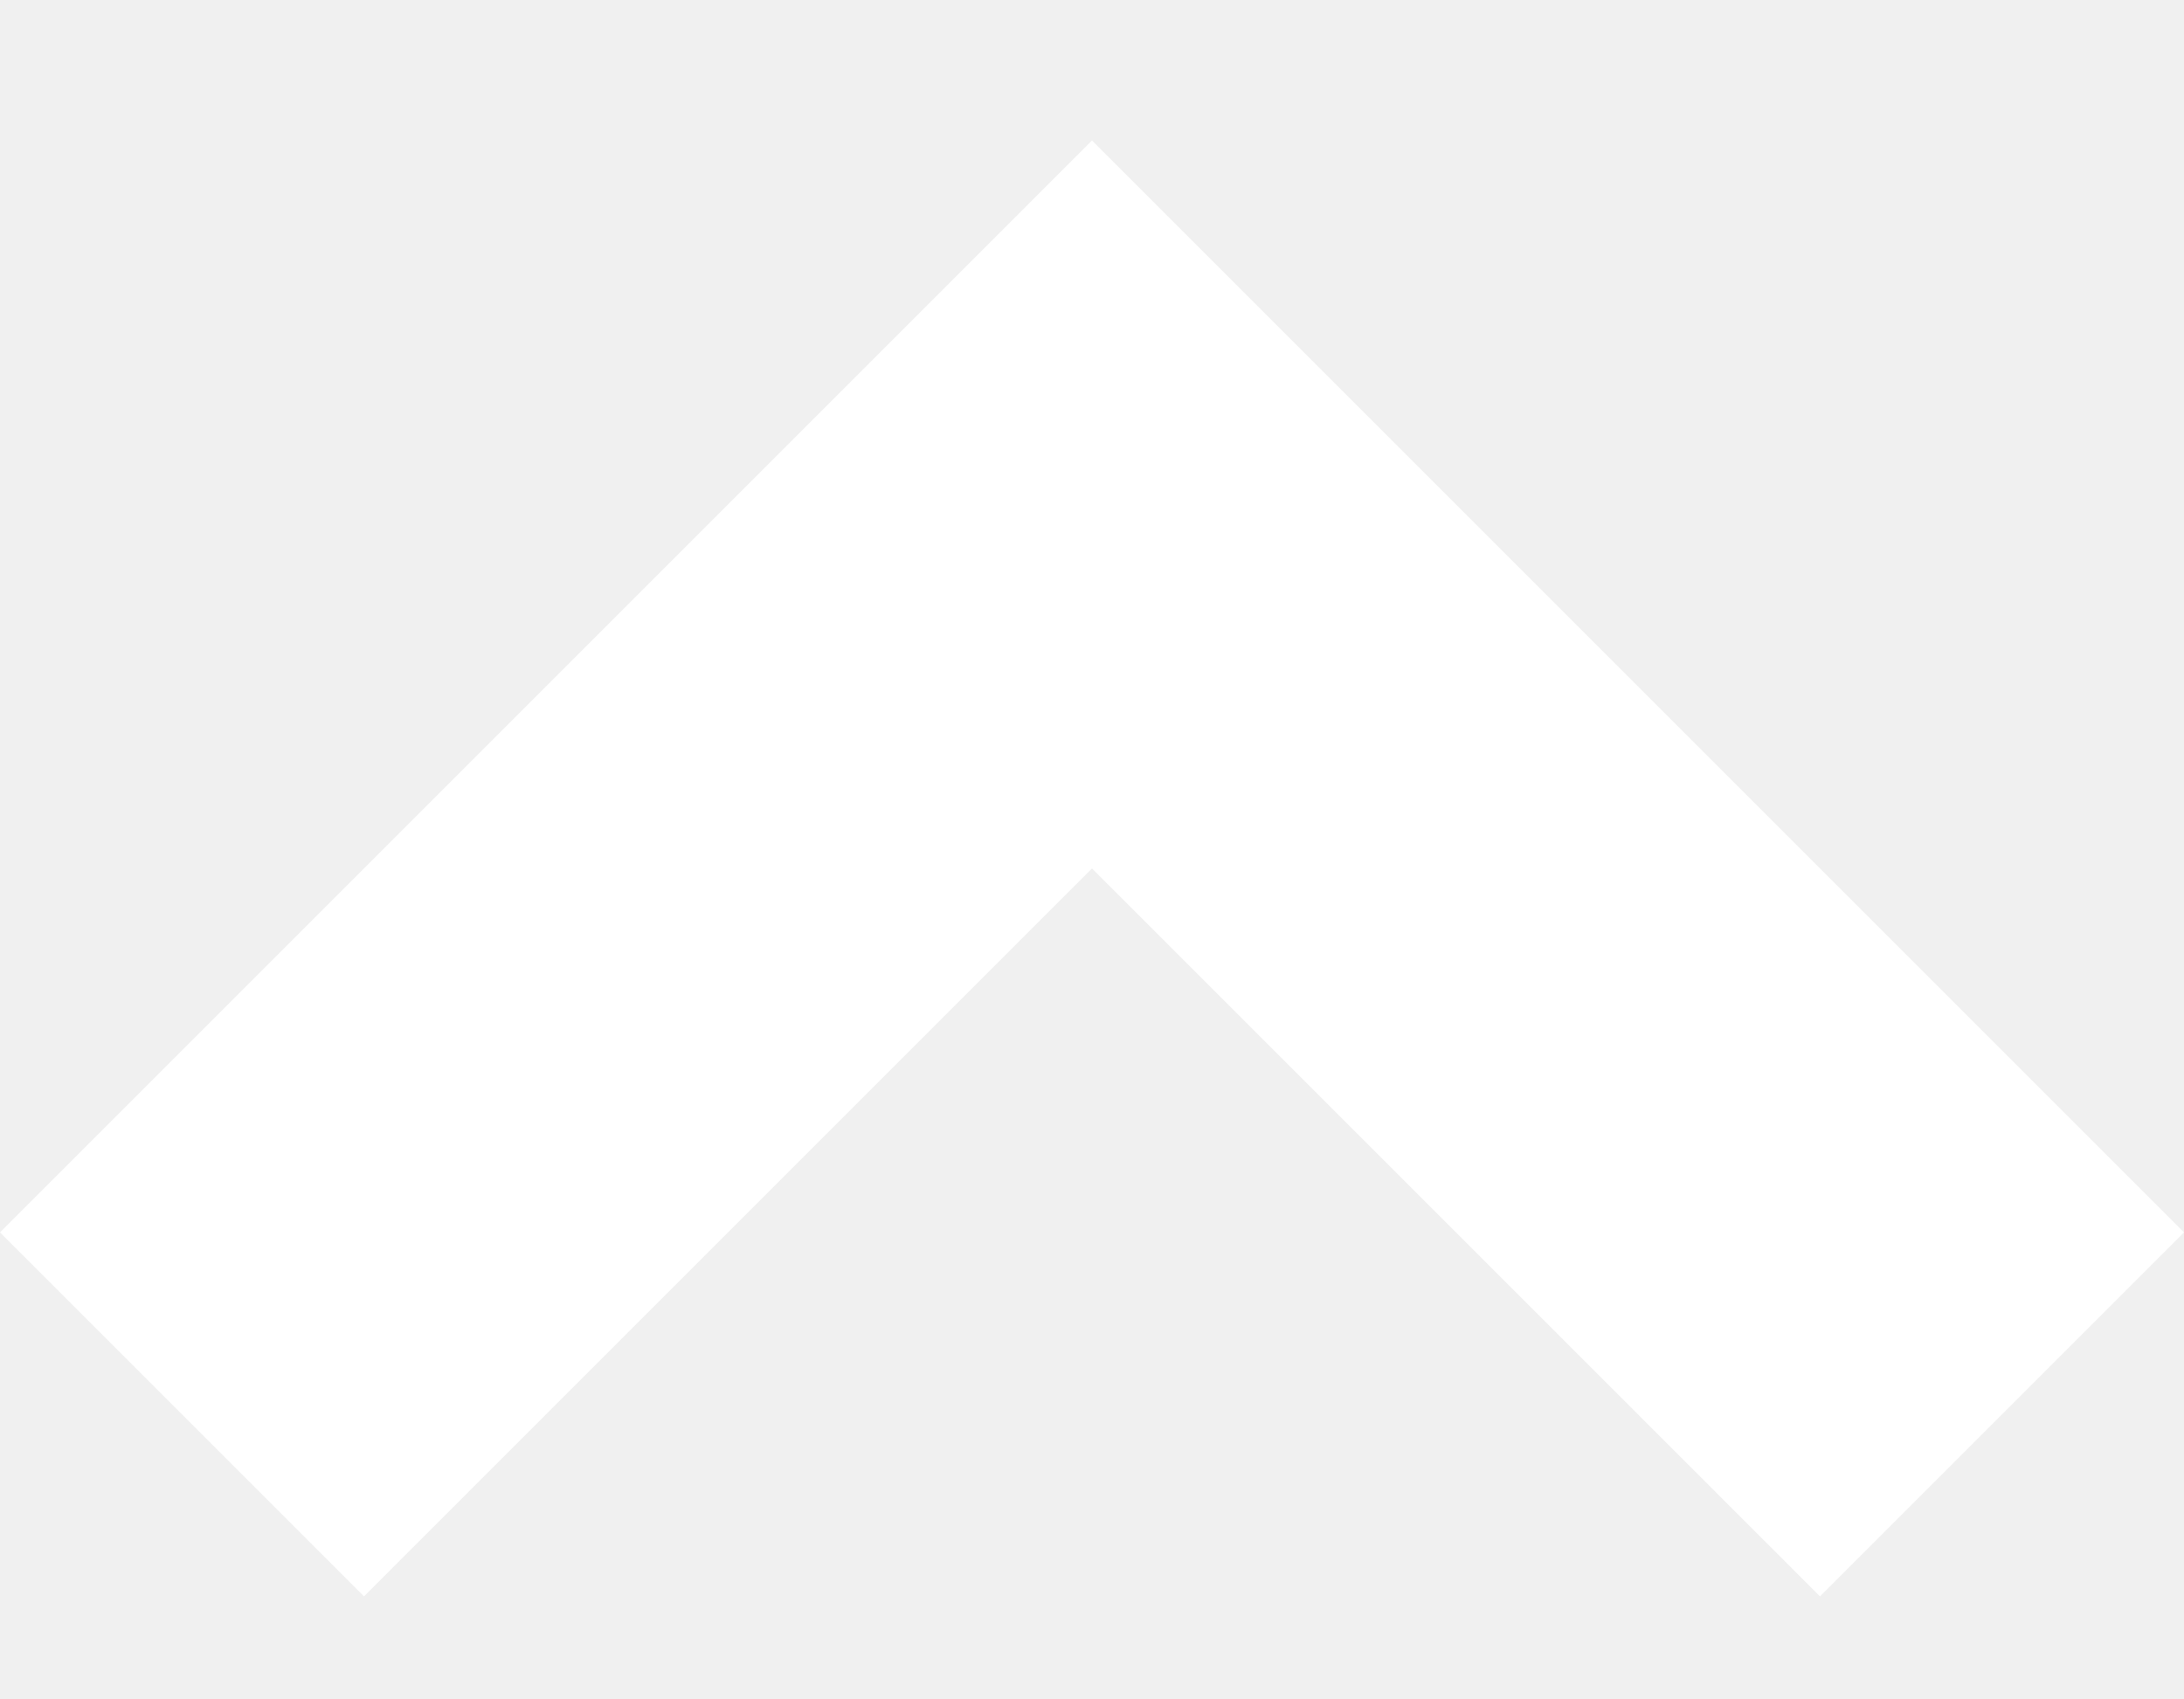
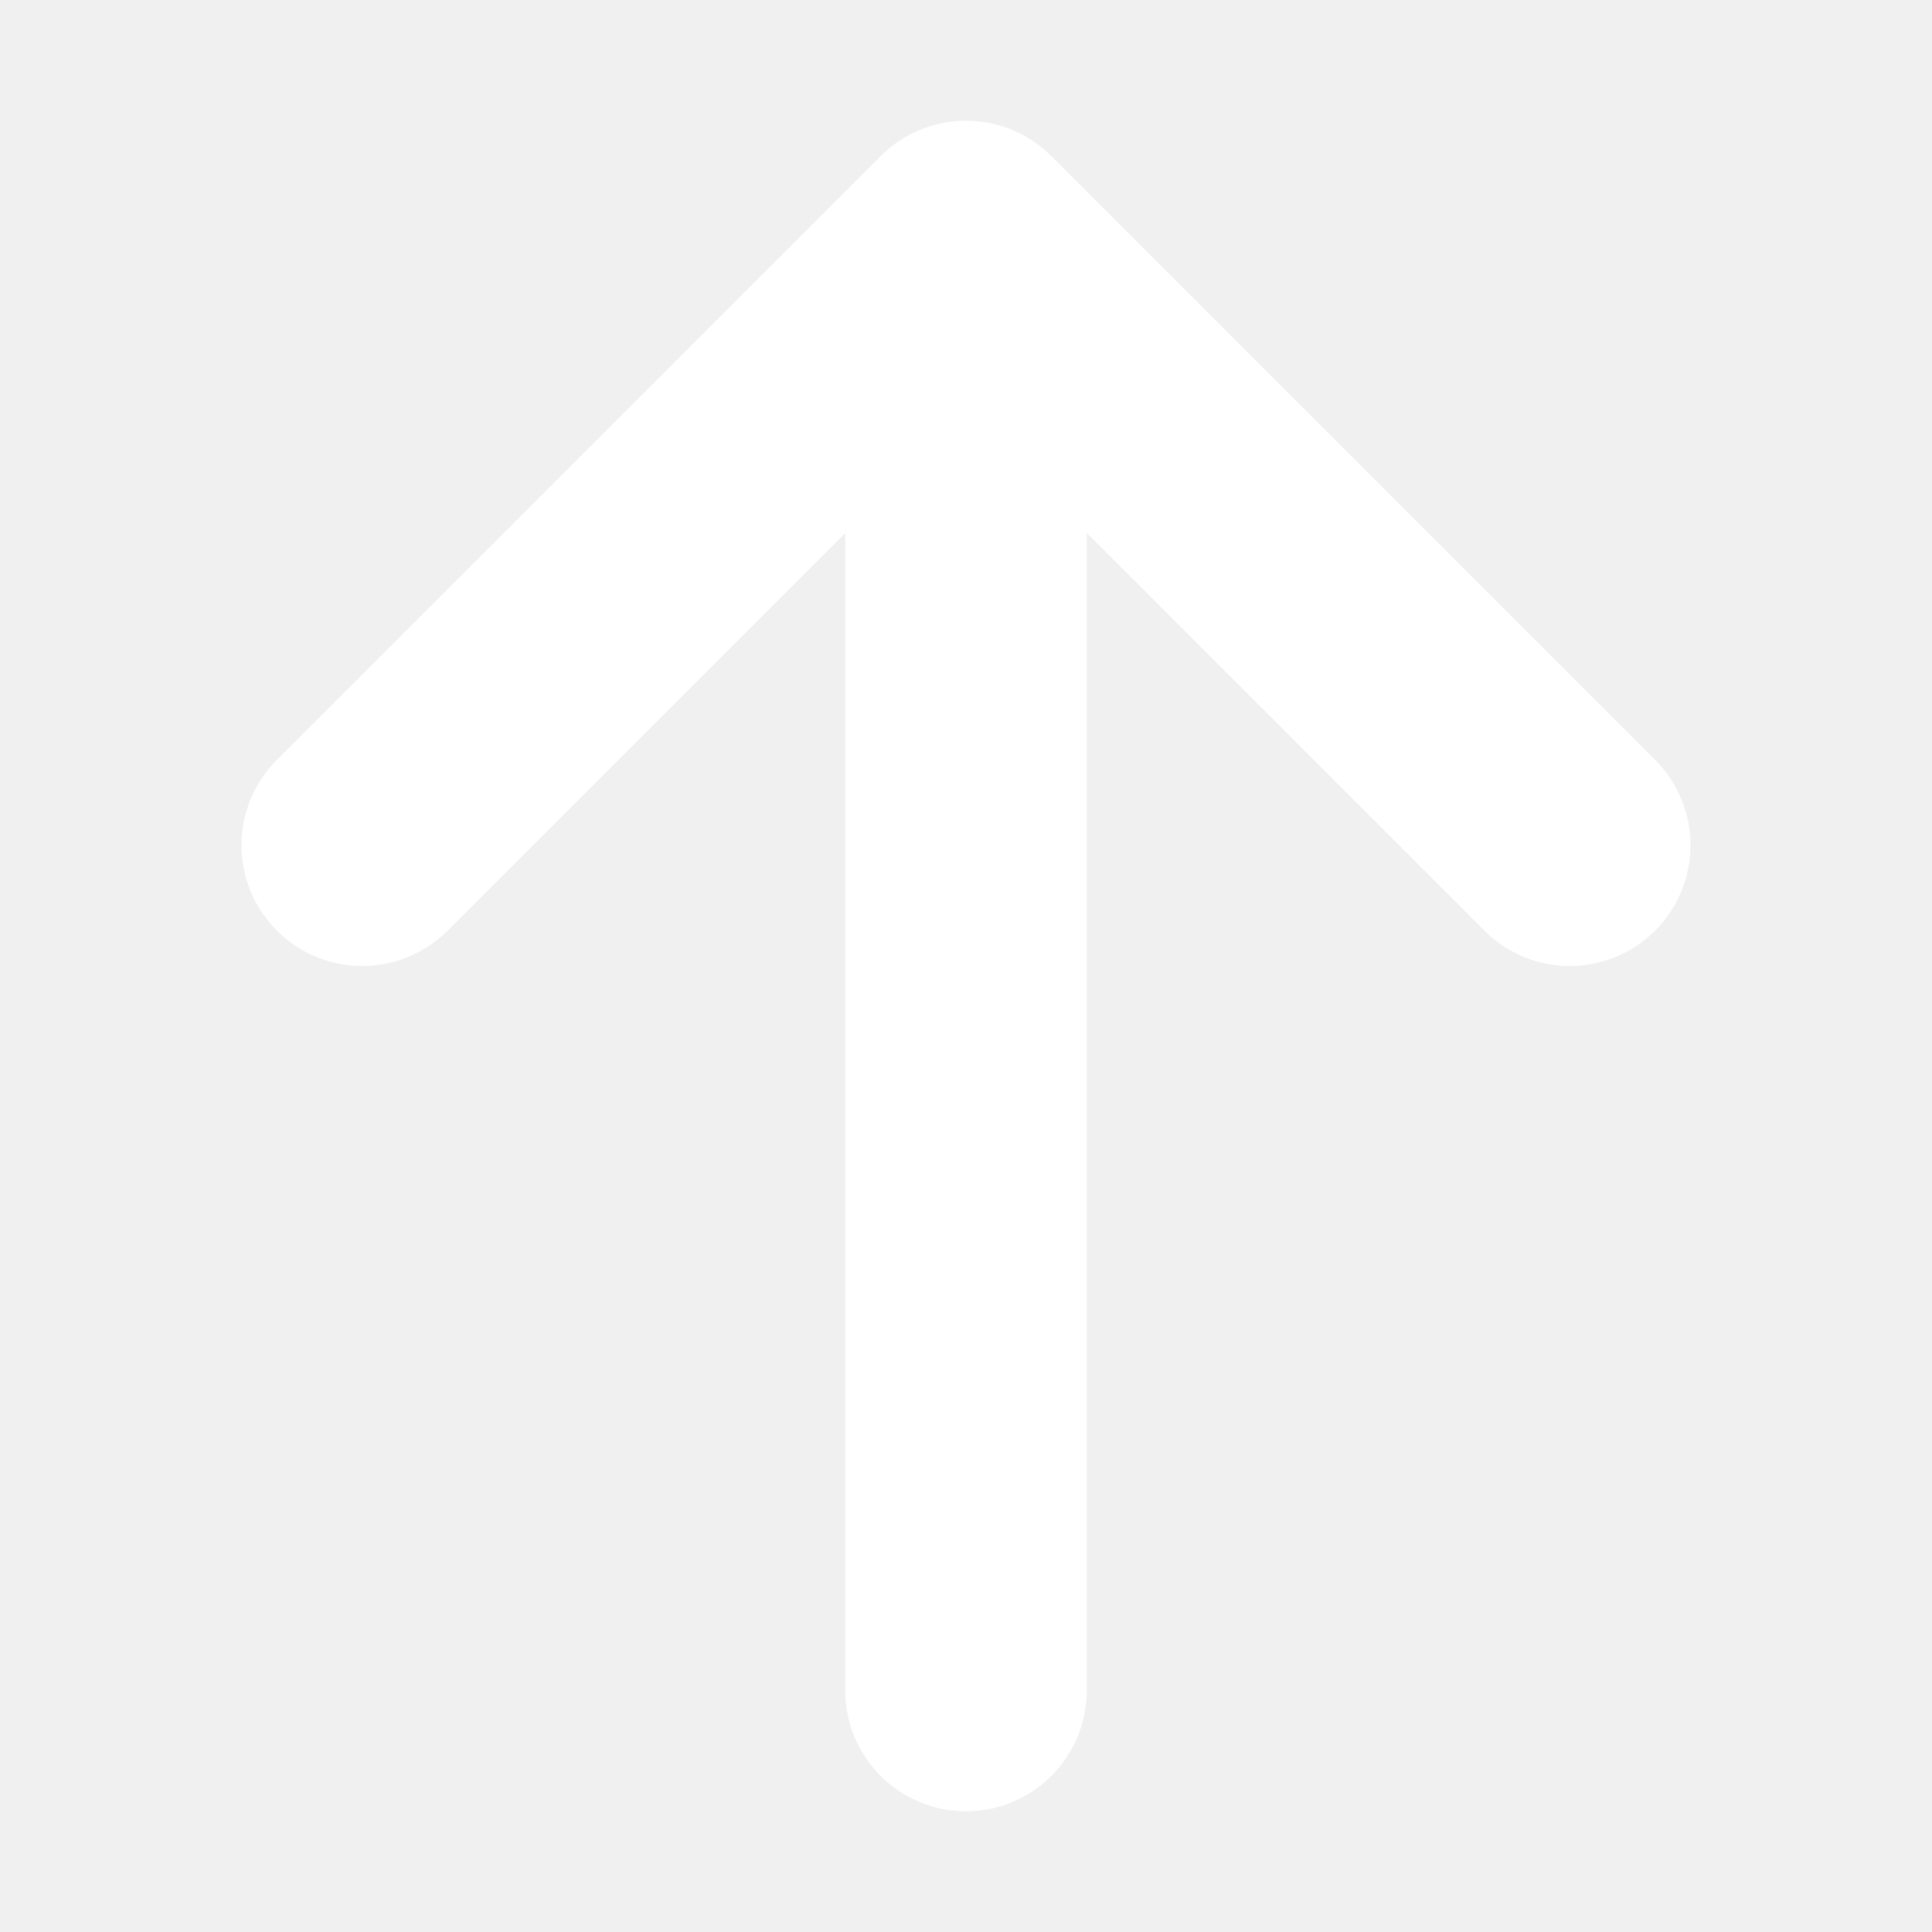
- <svg xmlns="http://www.w3.org/2000/svg" width="9" height="7" viewBox="0 0 9 7" fill="none">
-   <path id="arrow_top" d="M0 5.079L4.5 0.579L9 5.079L7.5 6.579L4.5 3.579L1.5 6.579L0 5.079Z" fill="#fff" />
+ <svg xmlns="http://www.w3.org/2000/svg" version="1.1" width="32" height="32" viewBox="0 0 32 32" fill="#fff">
+   <path d="M27.414 12.586l-10-10c-0.781-0.781-2.047-0.781-2.828 0l-10 10c-0.781 0.781-0.781 2.047 0 2.828s2.047 0.781 2.828 0l6.586-6.586v19.172c0 1.105 0.895 2 2 2s2-0.895 2-2v-19.172l6.586 6.586c0.39 0.39 0.902 0.586 1.414 0.586s1.024-0.195 1.414-0.586c0.781-0.781 0.781-2.047 0-2.828z" />
</svg>
